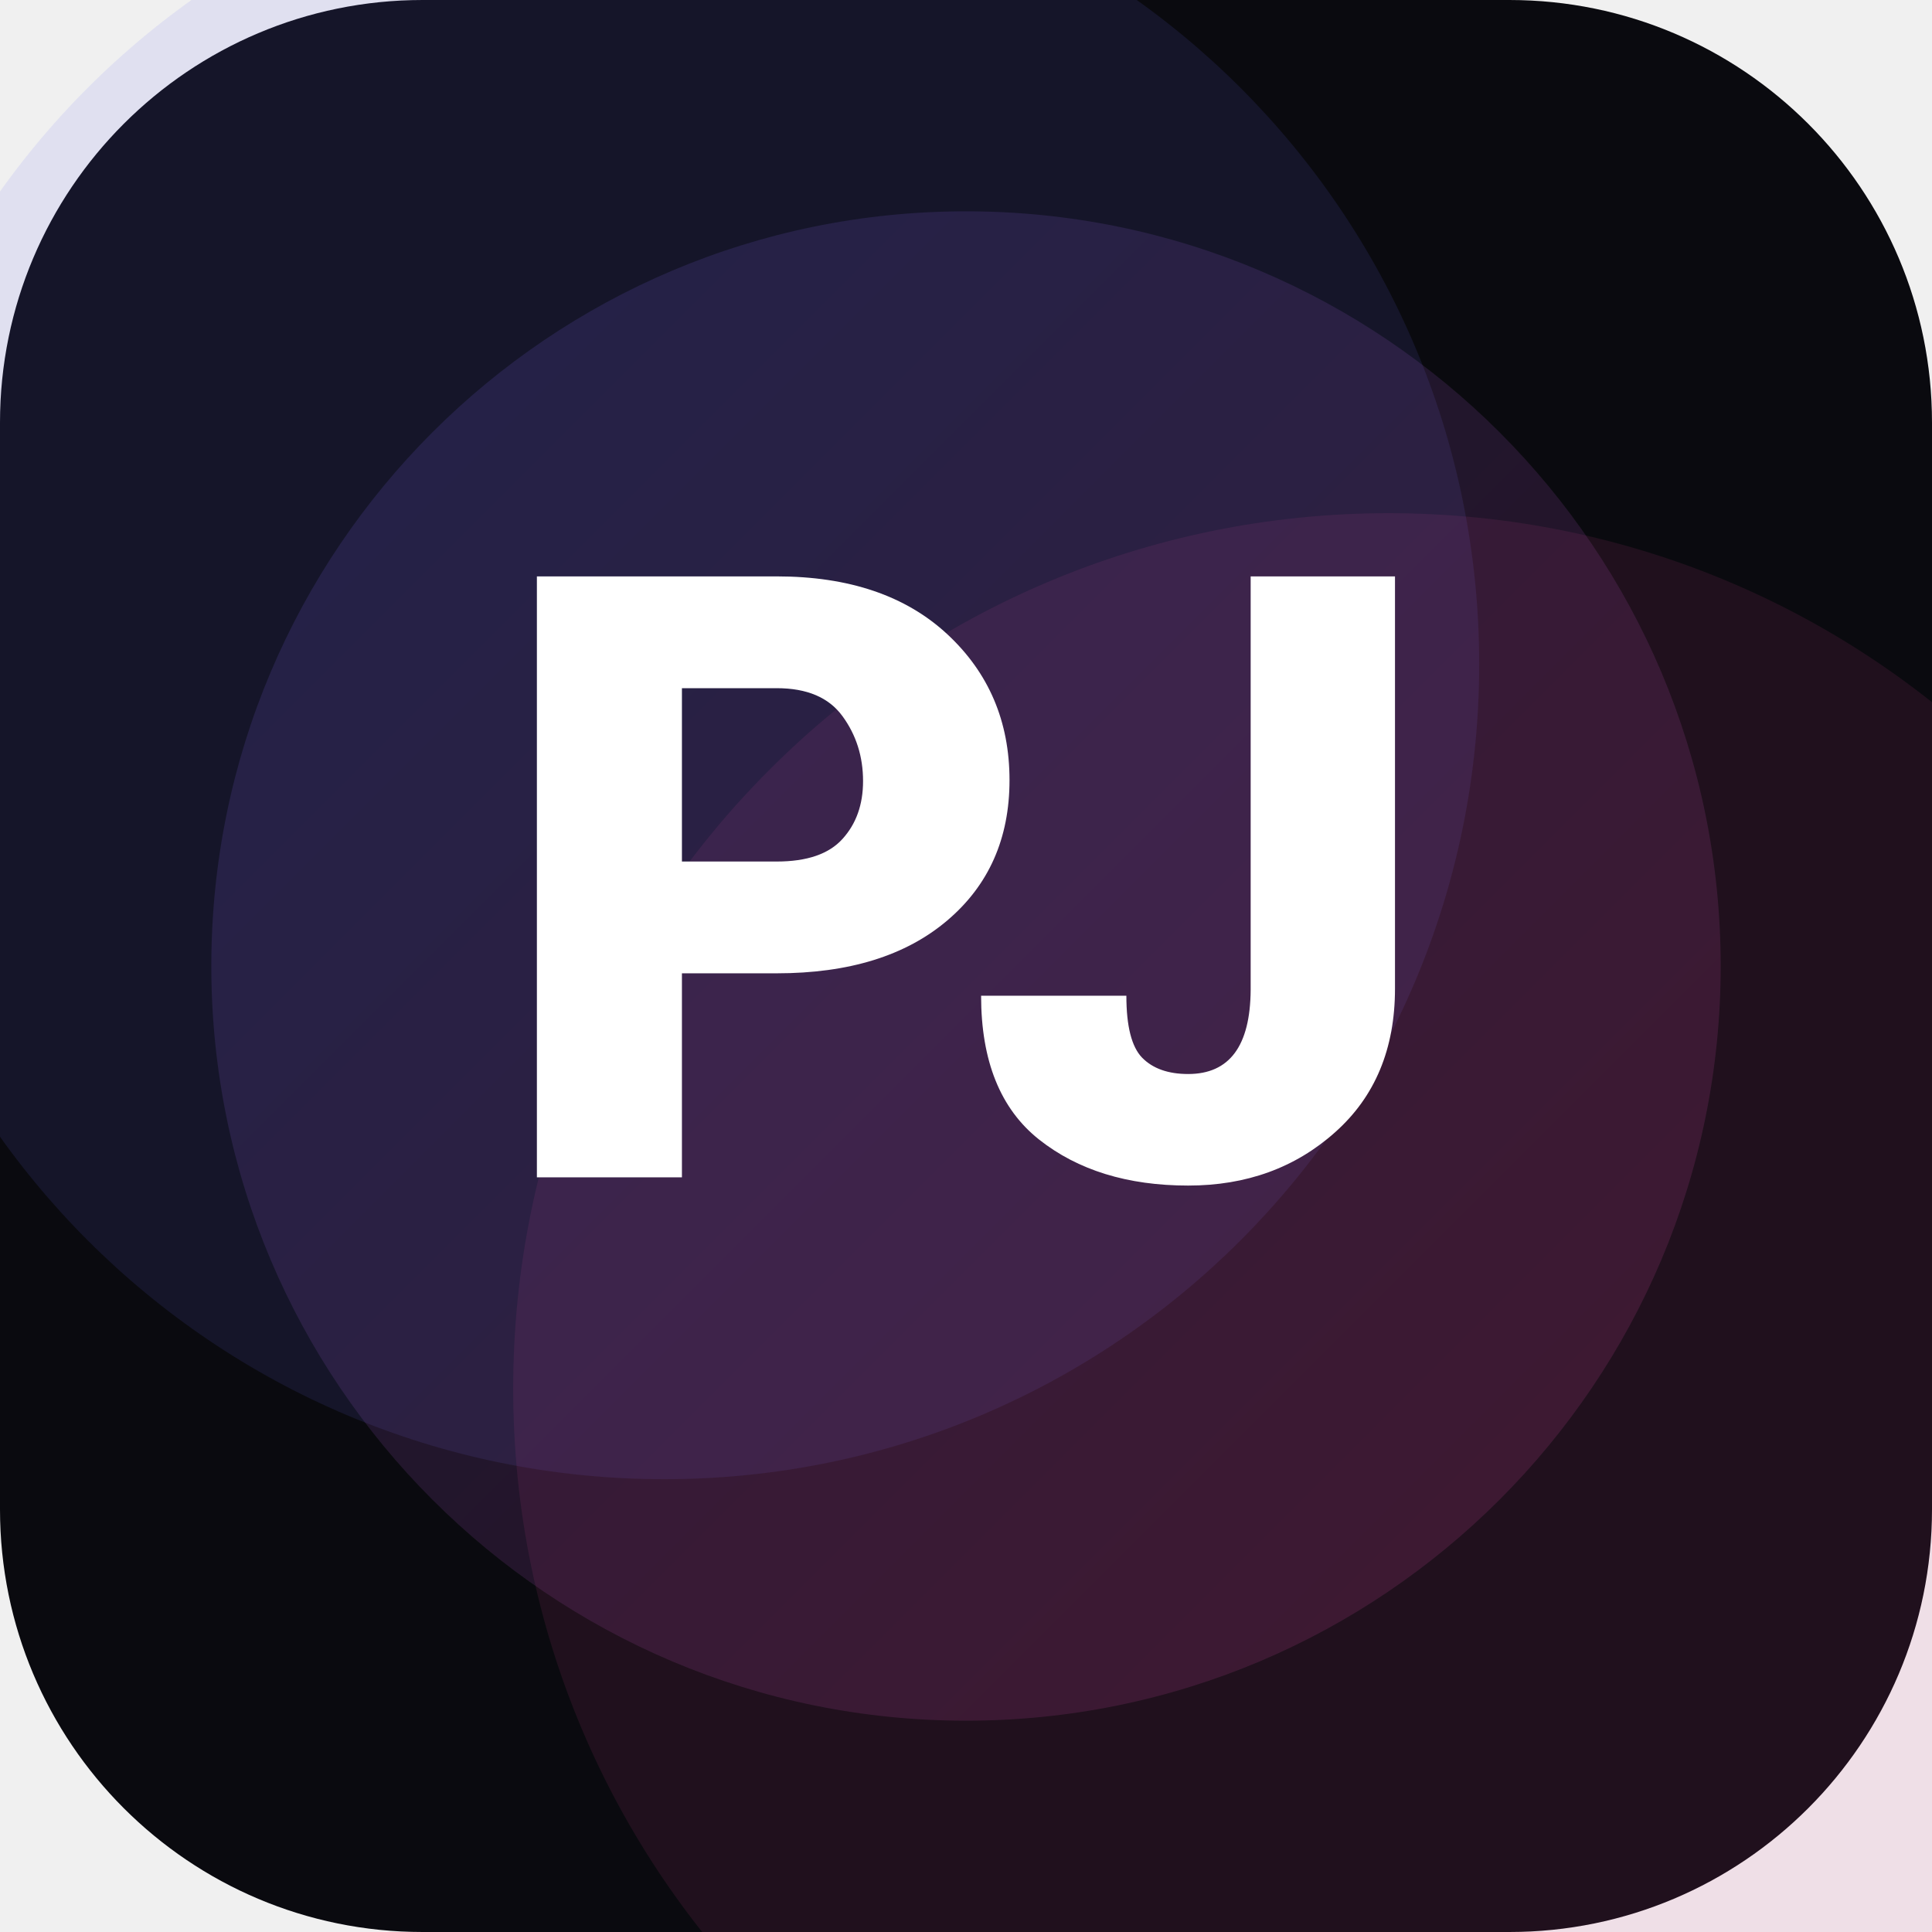
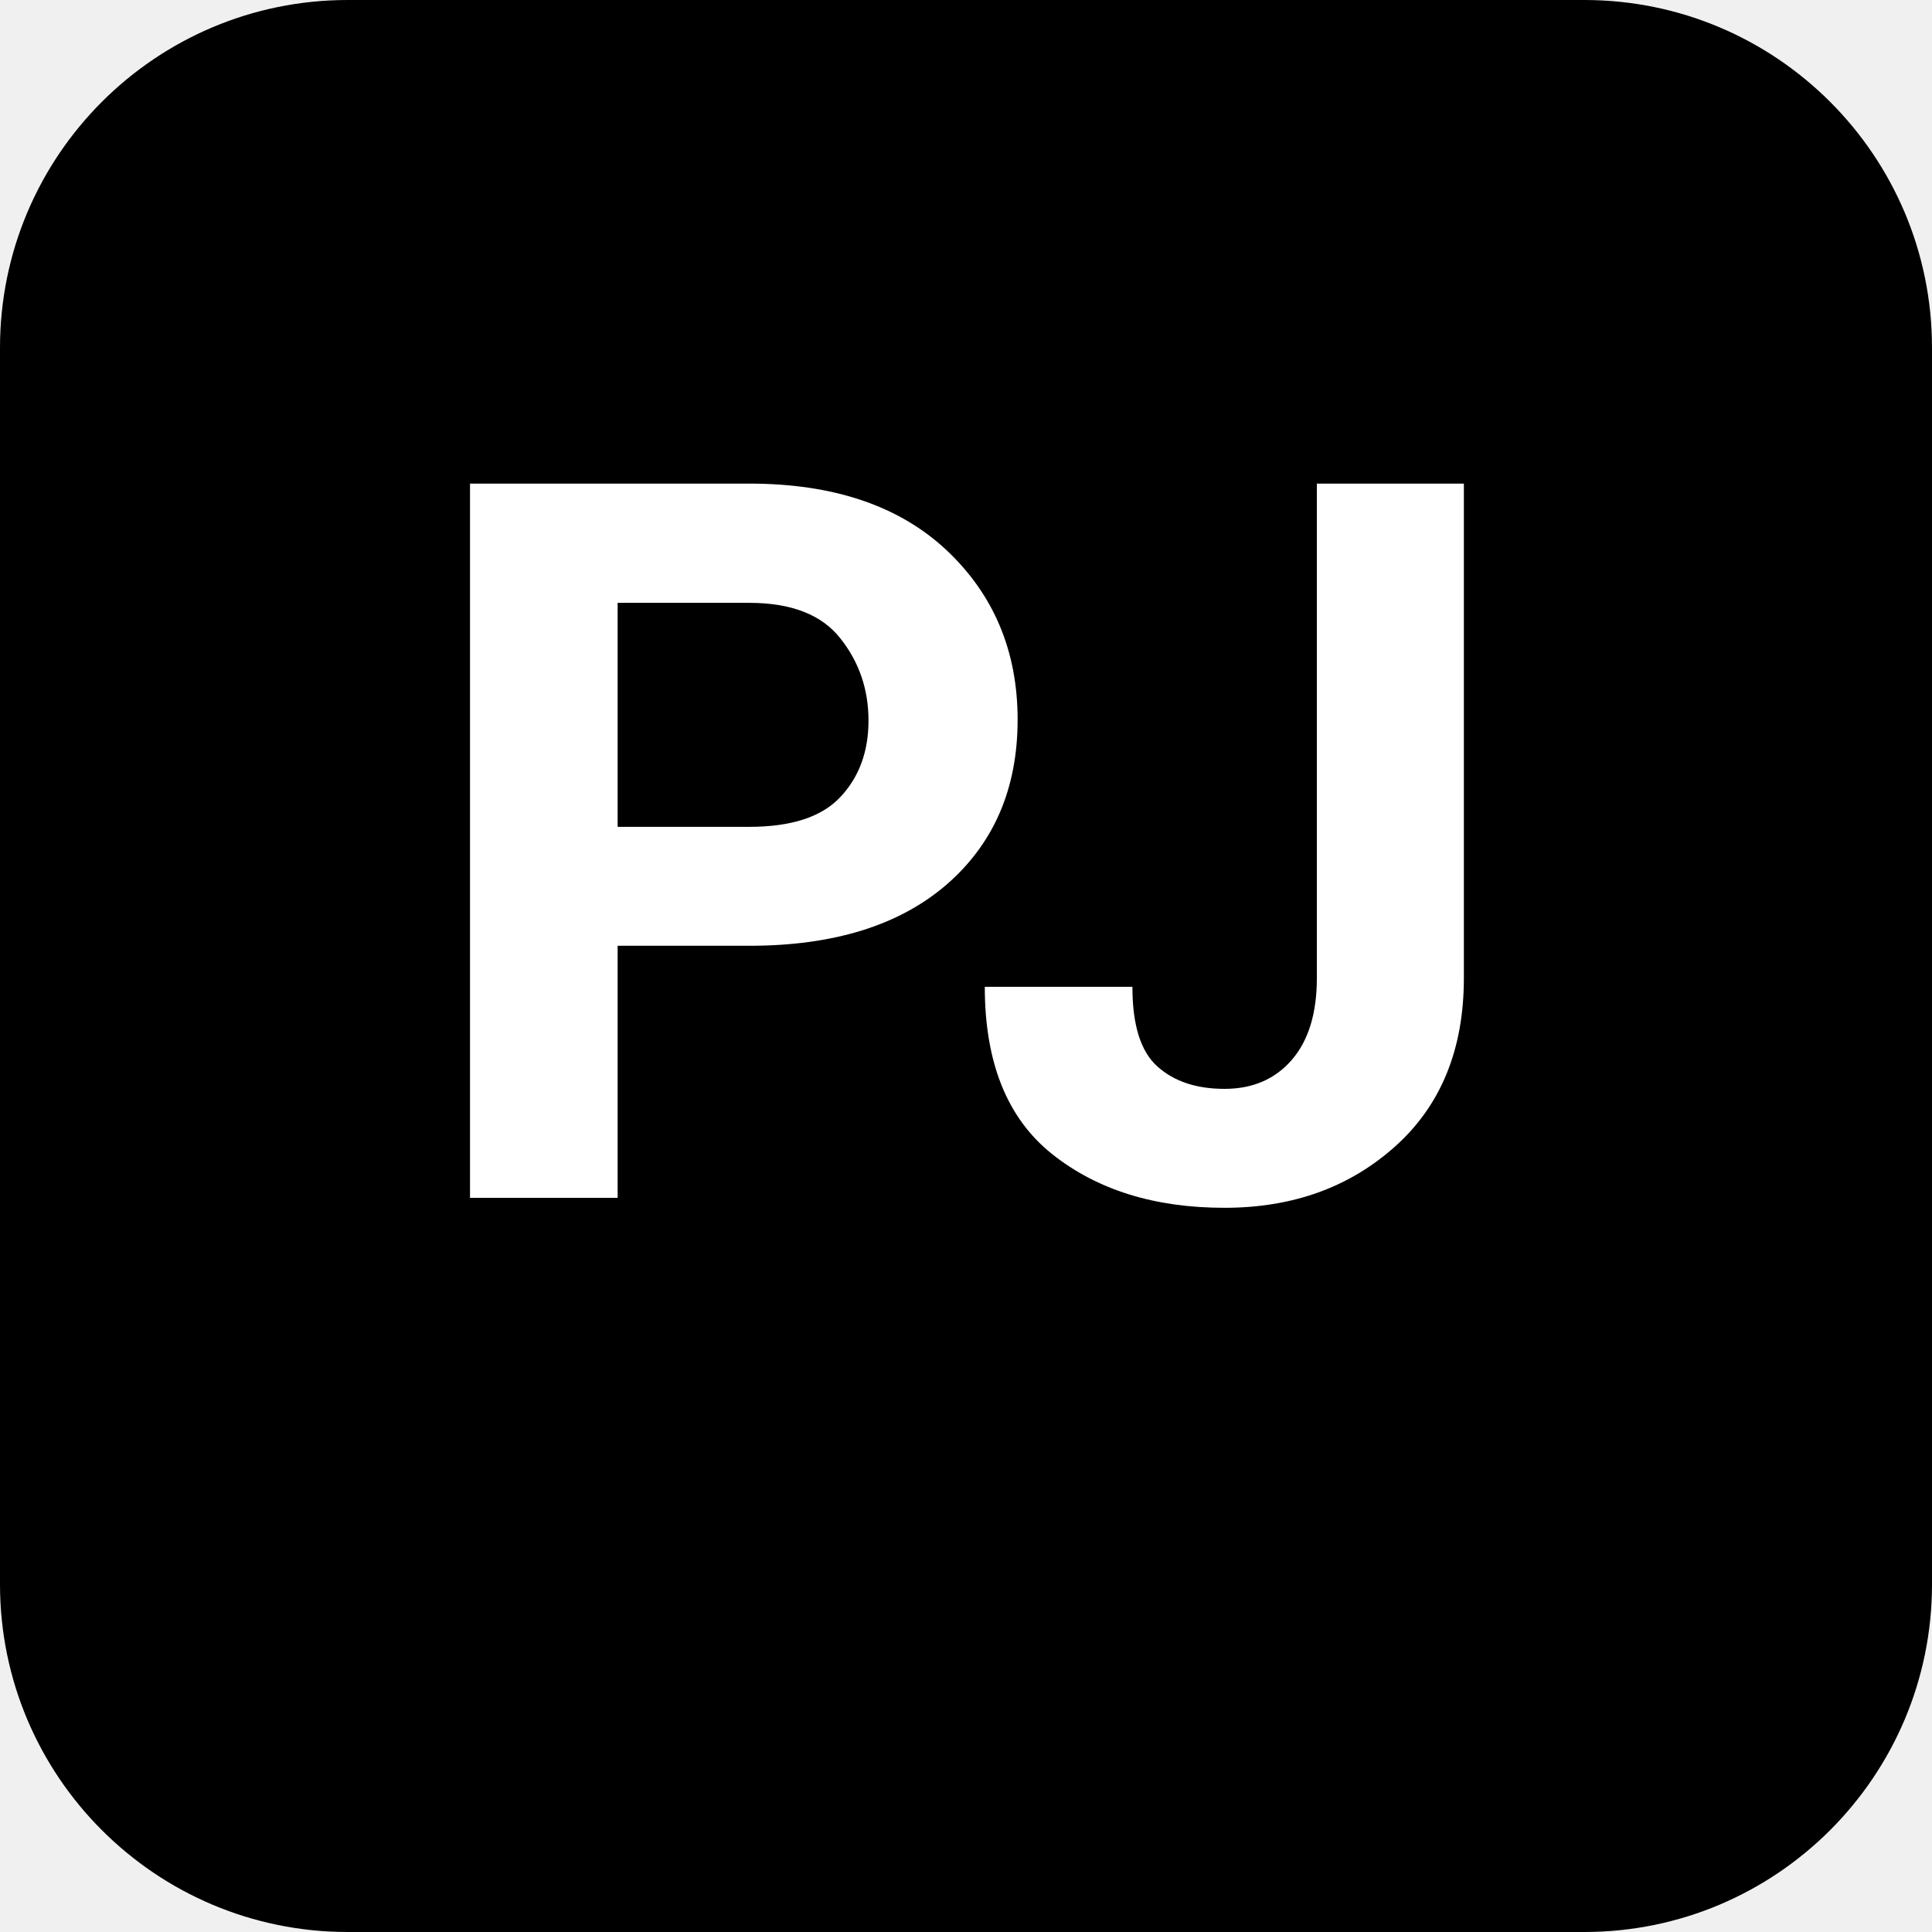
- <svg xmlns="http://www.w3.org/2000/svg" width="128" height="128" viewBox="0 0 128 128">
-   <defs>
-     <linearGradient id="g" x1="0" y1="0" x2="1" y2="1">
-       <stop offset="0" stop-color="#6366f1" />
-       <stop offset="1" stop-color="#ec4899" />
-     </linearGradient>
-   </defs>
-   <rect width="128" height="128" rx="28" fill="#0a0a0f" />
-   <circle cx="44" cy="44" r="54" fill="#6366f1" opacity="0.12" />
-   <circle cx="92" cy="92" r="58" fill="#ec4899" opacity="0.10" />
-   <circle cx="64" cy="64" r="50" fill="url(#g)" opacity="0.16" />
-   <text x="64" y="78" text-anchor="middle" font-family="ui-sans-serif, system-ui, -apple-system, Segoe UI, Roboto, Helvetica, Arial" font-size="56" font-weight="800" fill="#ffffff">
+ <svg xmlns="http://www.w3.org/2000/svg" viewBox="0 0 100 100">
+   <rect width="100" height="100" rx="18" fill="#000000" />
+   <text x="50" y="62" text-anchor="middle" font-family="system-ui, -apple-system, Segoe UI, Roboto, Helvetica, Arial, sans-serif" font-size="52" font-weight="700" fill="#ffffff">
    PJ
  </text>
</svg>
